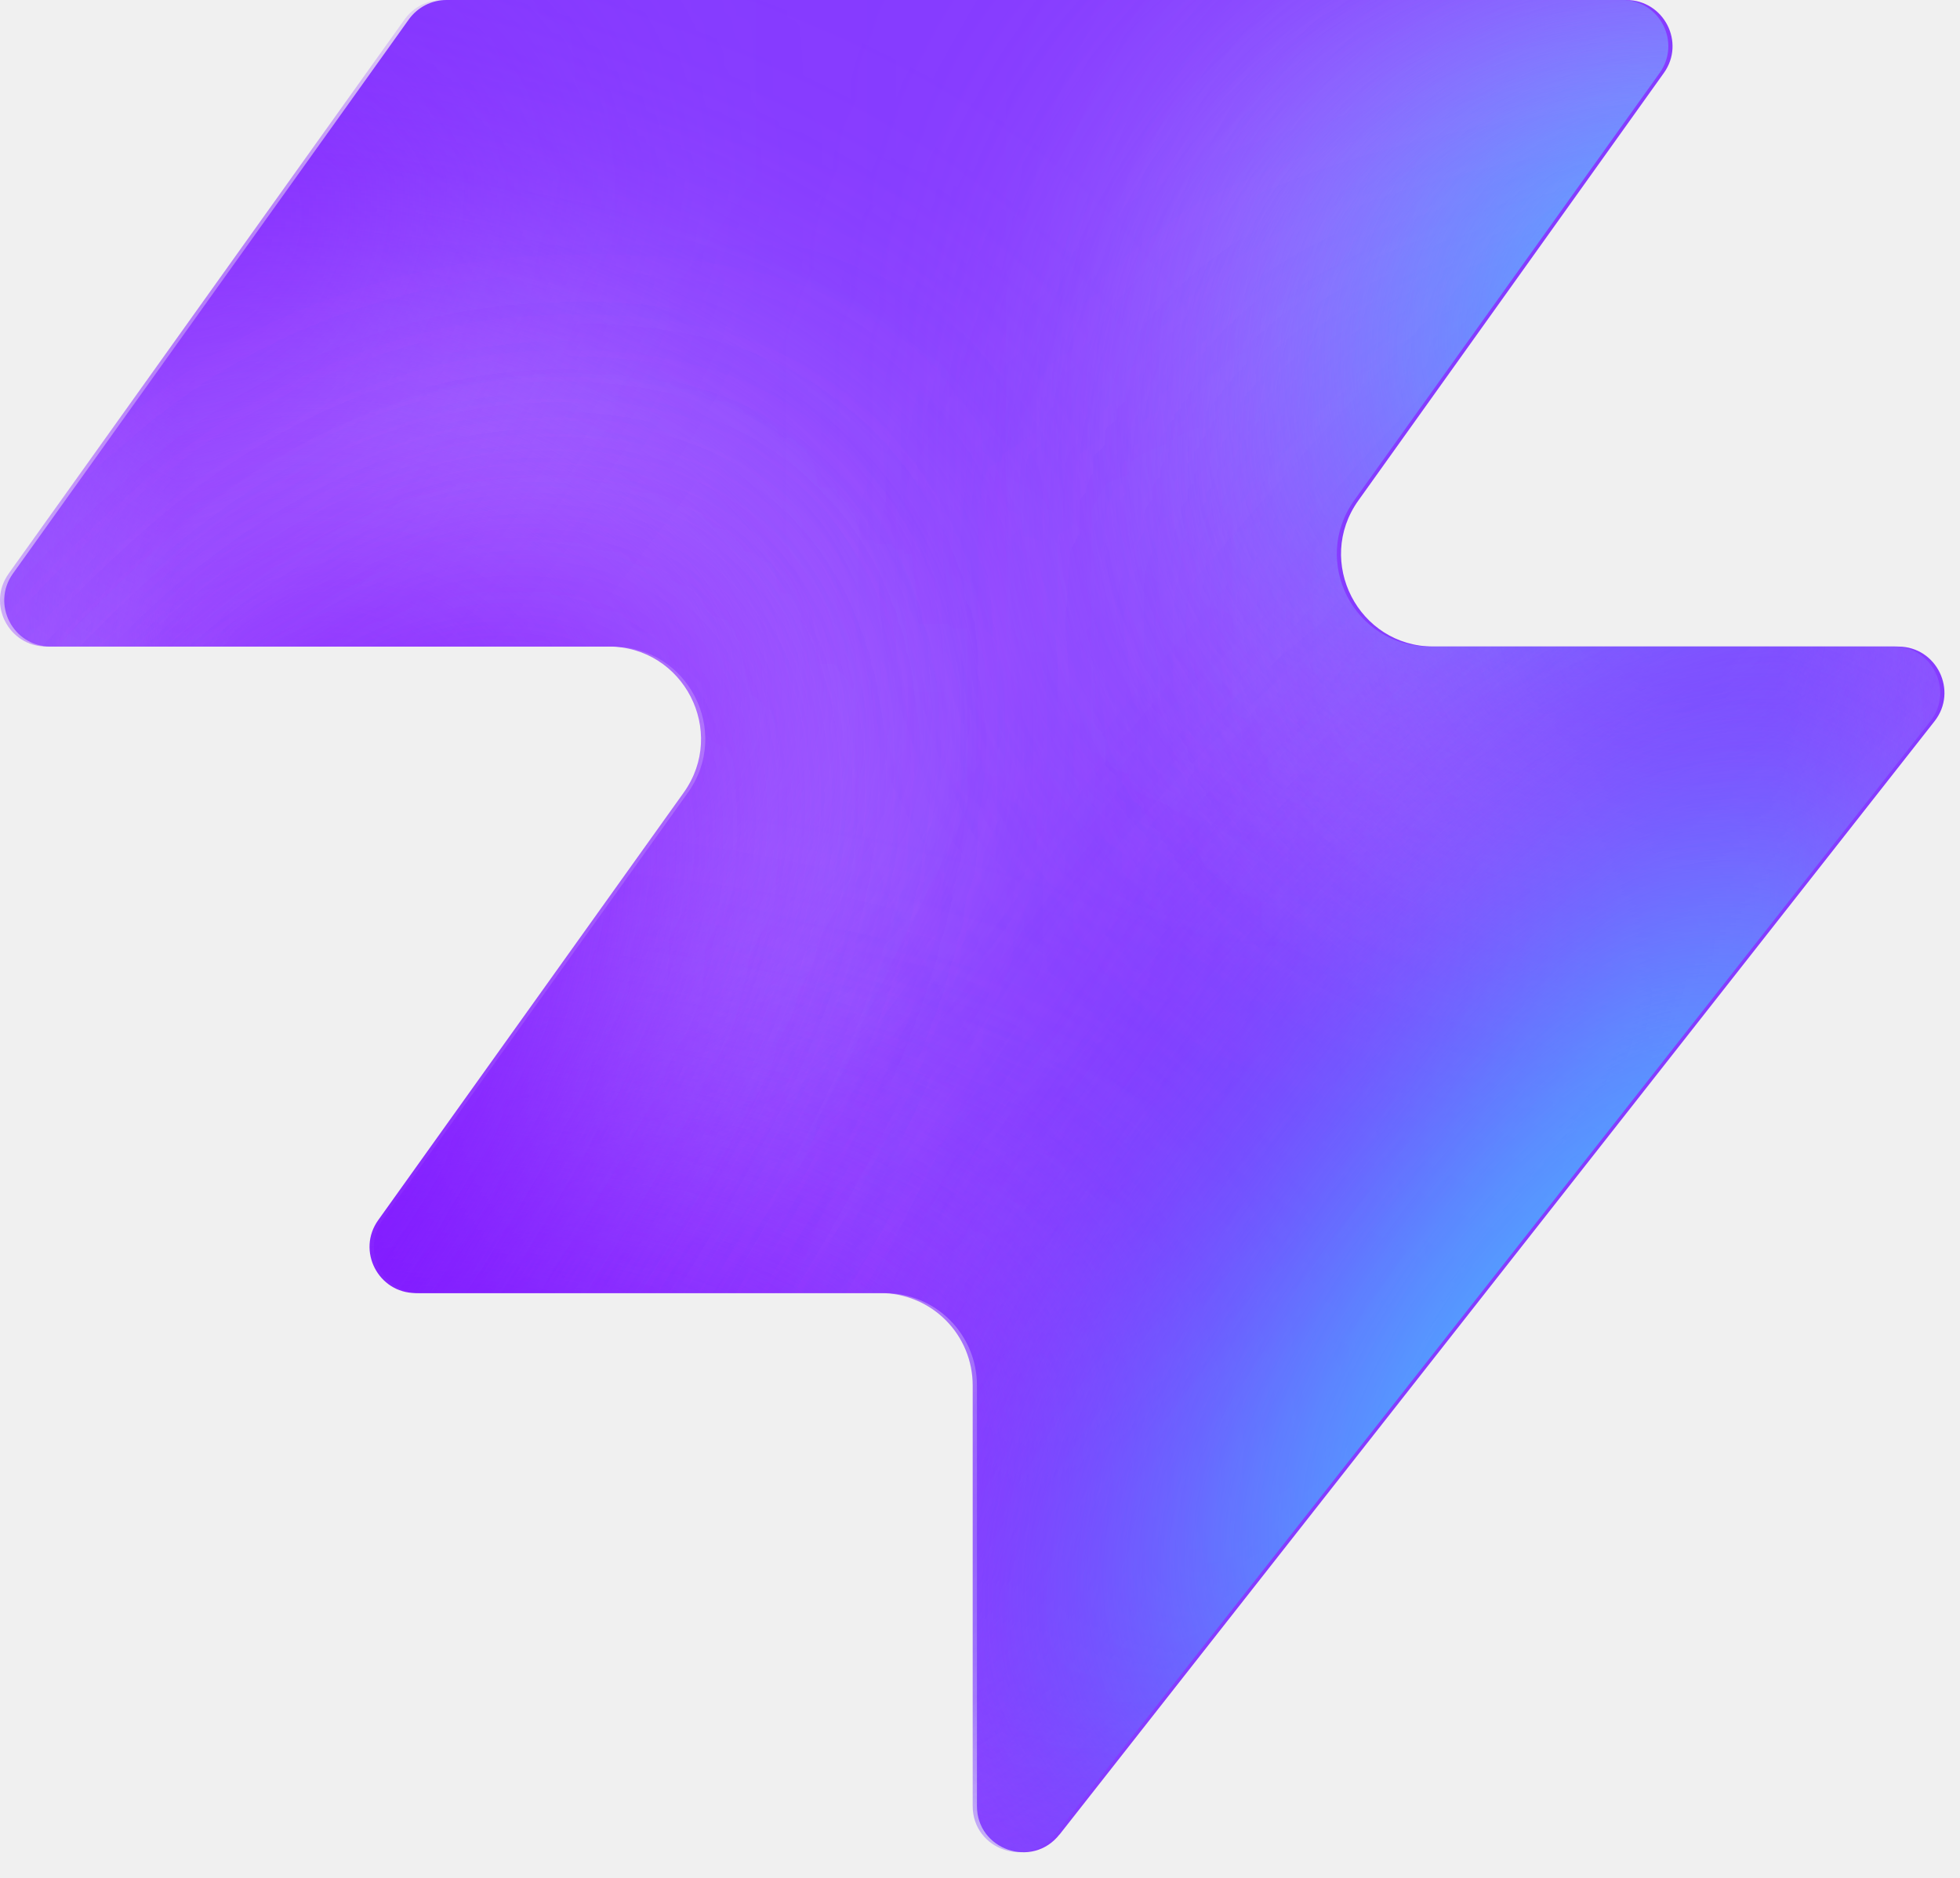
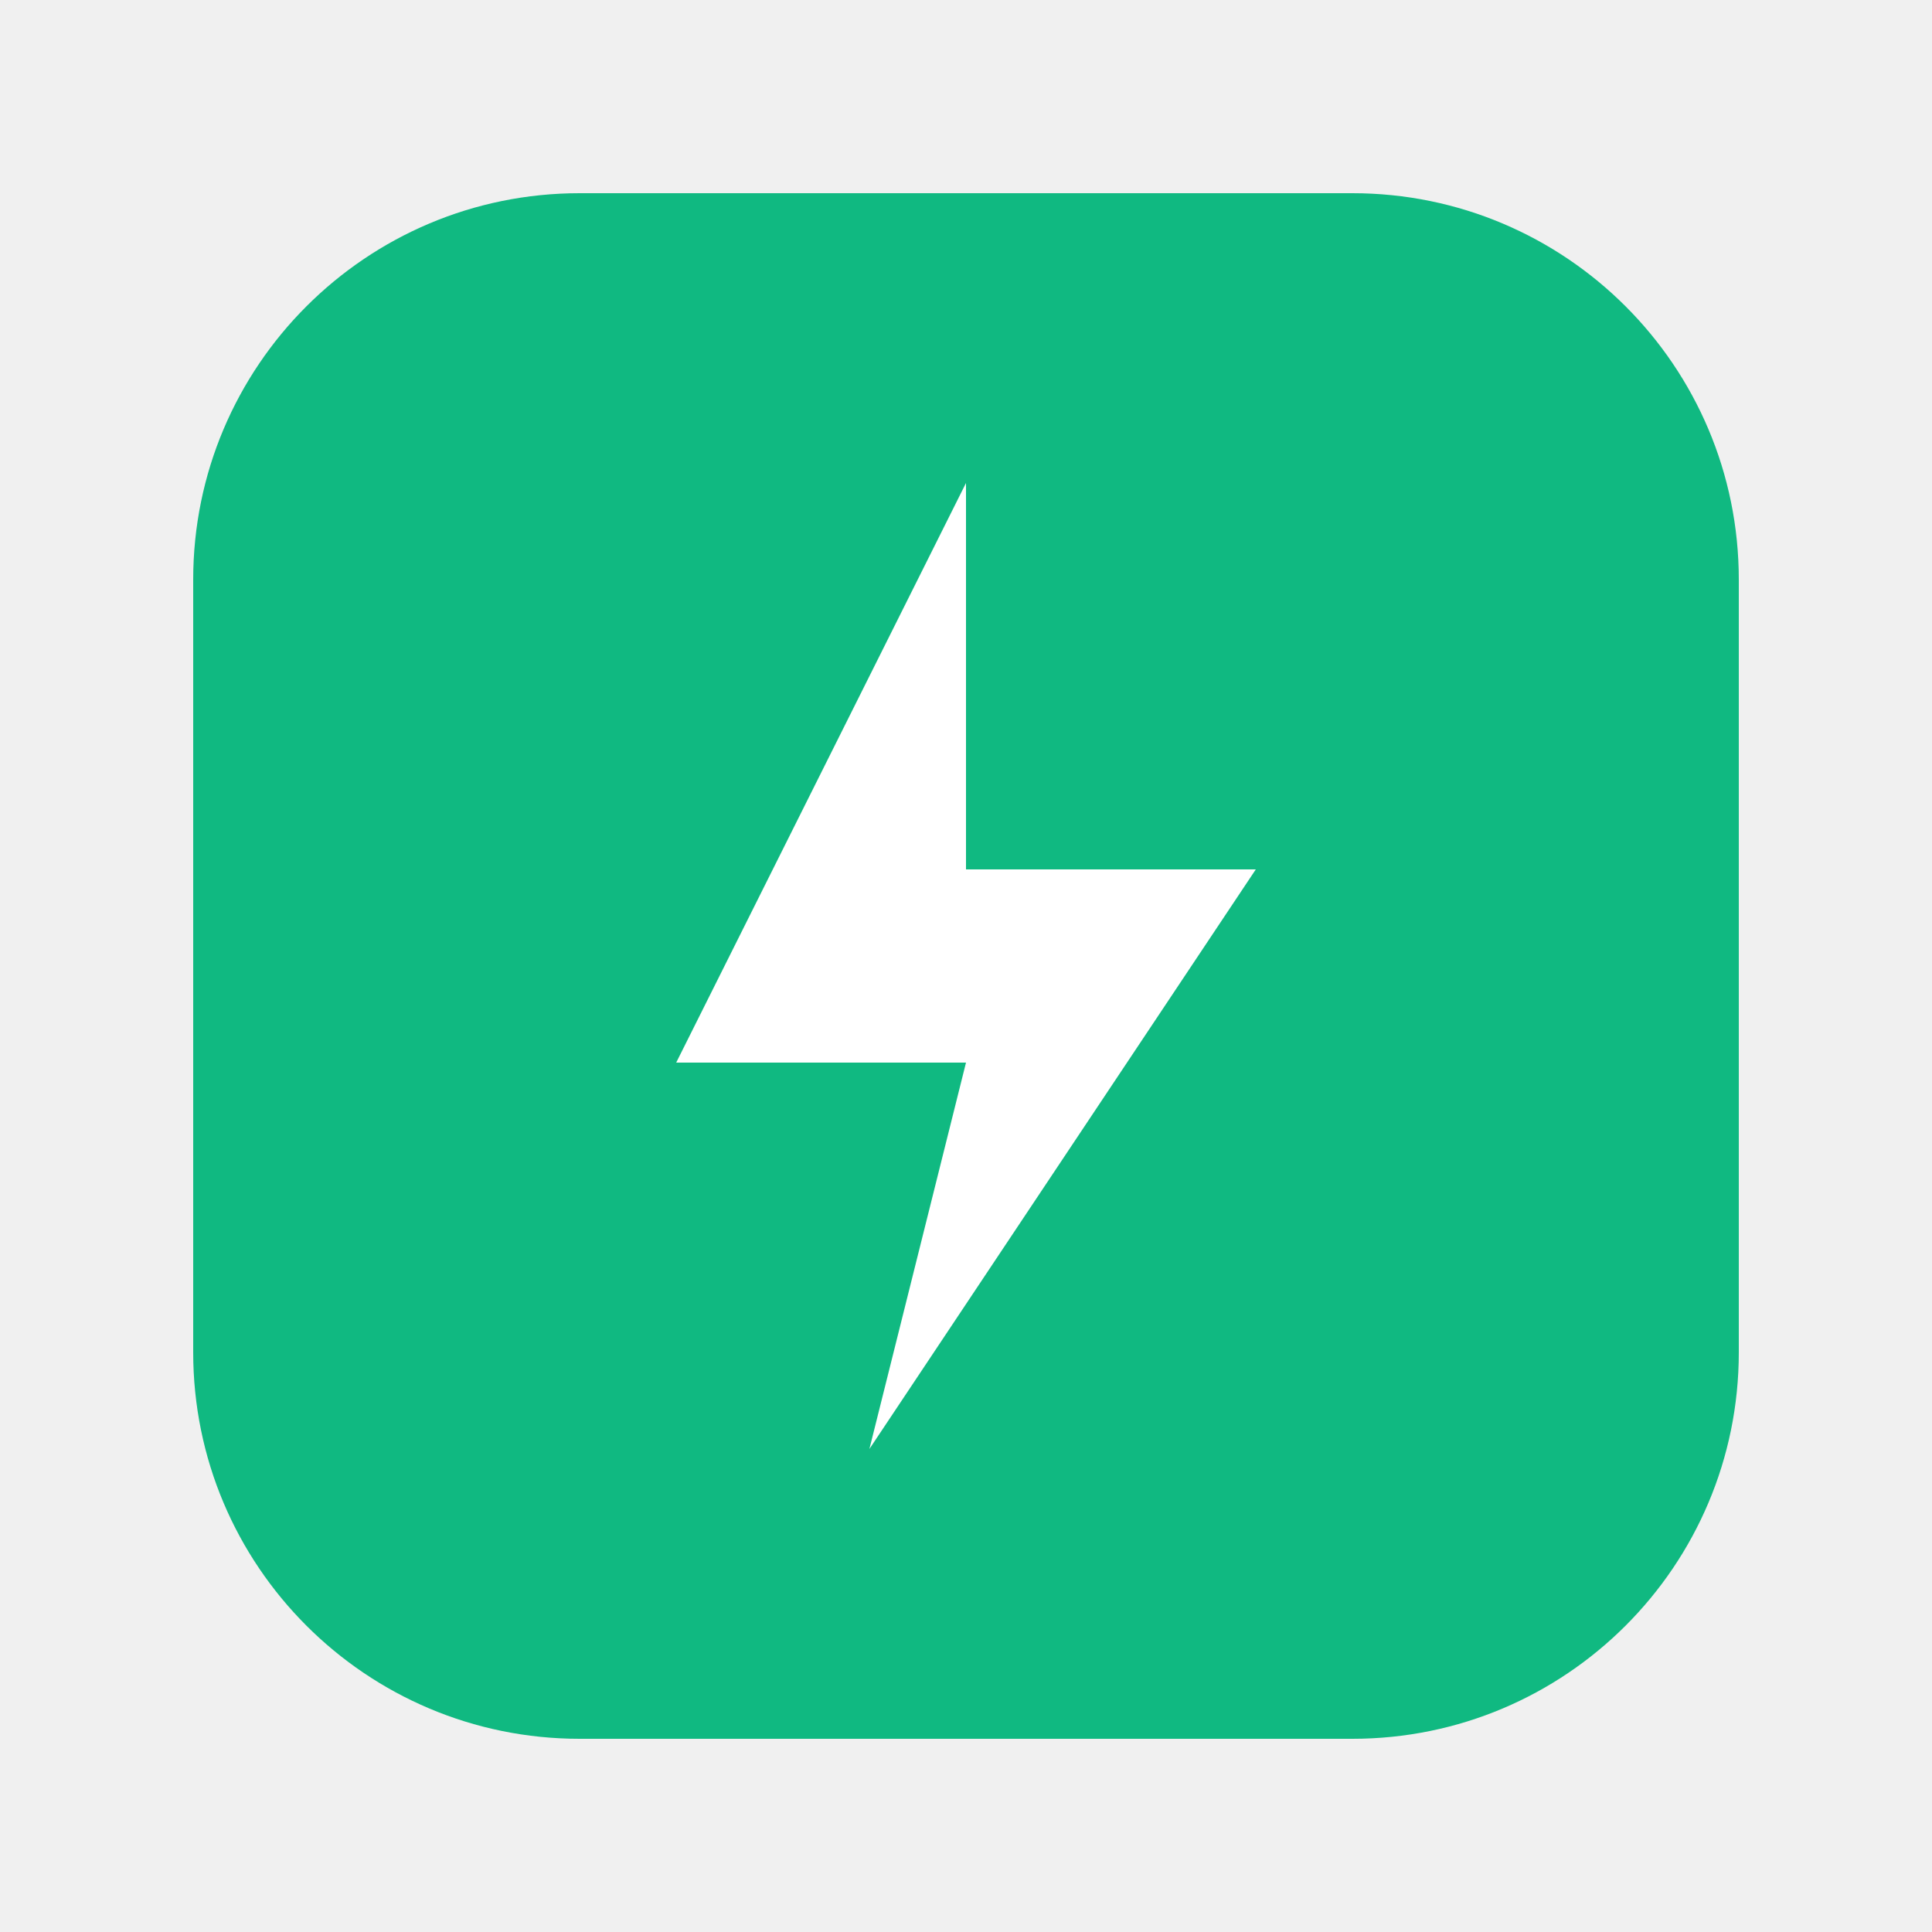
- <svg xmlns="http://www.w3.org/2000/svg" width="48" height="46" fill="none" viewBox="0 0 48 46">
-   <path fill="#863bff" d="M25.946 44.938c-.664.845-2.021.375-2.021-.698V33.937a2.26 2.26 0 0 0-2.262-2.262H10.287c-.92 0-1.456-1.04-.92-1.788l7.48-10.471c1.07-1.497 0-3.578-1.842-3.578H1.237c-.92 0-1.456-1.04-.92-1.788L10.013.474c.214-.297.556-.474.92-.474h28.894c.92 0 1.456 1.04.92 1.788l-7.48 10.471c-1.07 1.498 0 3.579 1.842 3.579h11.377c.943 0 1.473 1.088.89 1.83L25.947 44.94z" style="fill:#863bff;fill:color(display-p3 .525 .23 1);fill-opacity:1" />
-   <mask id="a" width="48" height="46" x="0" y="0" maskUnits="userSpaceOnUse" style="mask-type:alpha">
-     <path fill="#000" d="M25.842 44.938c-.664.844-2.021.375-2.021-.698V33.937a2.26 2.26 0 0 0-2.262-2.262H10.183c-.92 0-1.456-1.04-.92-1.788l7.48-10.471c1.07-1.498 0-3.579-1.842-3.579H1.133c-.92 0-1.456-1.04-.92-1.787L9.91.473c.214-.297.556-.474.92-.474h28.894c.92 0 1.456 1.04.92 1.788l-7.48 10.471c-1.07 1.498 0 3.578 1.842 3.578h11.377c.943 0 1.473 1.088.89 1.832L25.843 44.94z" style="fill:#000;fill-opacity:1" />
-   </mask>
-   <g mask="url(#a)">
-     <g filter="url(#b)">
-       <ellipse cx="5.508" cy="14.704" fill="#ede6ff" rx="5.508" ry="14.704" style="fill:#ede6ff;fill:color(display-p3 .927 .903 1);fill-opacity:1" transform="matrix(.00324 1 1 -.00324 -4.47 31.516)" />
-     </g>
-     <g filter="url(#c)">
-       <ellipse cx="10.399" cy="29.851" fill="#ede6ff" rx="10.399" ry="29.851" style="fill:#ede6ff;fill:color(display-p3 .927 .903 1);fill-opacity:1" transform="matrix(.00324 1 1 -.00324 -39.328 7.883)" />
-     </g>
-     <g filter="url(#d)">
-       <ellipse cx="5.508" cy="30.487" fill="#7e14ff" rx="5.508" ry="30.487" style="fill:#7e14ff;fill:color(display-p3 .492 .077 1);fill-opacity:1" transform="rotate(89.814 -25.913 -14.639)scale(1 -1)" />
-     </g>
-     <g filter="url(#e)">
-       <ellipse cx="5.508" cy="30.599" fill="#7e14ff" rx="5.508" ry="30.599" style="fill:#7e14ff;fill:color(display-p3 .492 .077 1);fill-opacity:1" transform="rotate(89.814 -32.644 -3.334)scale(1 -1)" />
-     </g>
-     <g filter="url(#f)">
-       <ellipse cx="5.508" cy="30.599" fill="#7e14ff" rx="5.508" ry="30.599" style="fill:#7e14ff;fill:color(display-p3 .492 .077 1);fill-opacity:1" transform="matrix(.00324 1 1 -.00324 -34.34 30.47)" />
-     </g>
-     <g filter="url(#g)">
-       <ellipse cx="14.072" cy="22.078" fill="#ede6ff" rx="14.072" ry="22.078" style="fill:#ede6ff;fill:color(display-p3 .927 .903 1);fill-opacity:1" transform="rotate(93.35 24.506 48.493)scale(-1 1)" />
-     </g>
-     <g filter="url(#h)">
-       <ellipse cx="3.47" cy="21.501" fill="#7e14ff" rx="3.47" ry="21.501" style="fill:#7e14ff;fill:color(display-p3 .492 .077 1);fill-opacity:1" transform="rotate(89.009 28.708 47.59)scale(-1 1)" />
-     </g>
-     <g filter="url(#i)">
-       <ellipse cx="3.47" cy="21.501" fill="#7e14ff" rx="3.47" ry="21.501" style="fill:#7e14ff;fill:color(display-p3 .492 .077 1);fill-opacity:1" transform="rotate(89.009 28.708 47.59)scale(-1 1)" />
-     </g>
-     <g filter="url(#j)">
-       <ellipse cx=".387" cy="8.972" fill="#7e14ff" rx="4.407" ry="29.108" style="fill:#7e14ff;fill:color(display-p3 .492 .077 1);fill-opacity:1" transform="rotate(39.51 .387 8.972)" />
-     </g>
-     <g filter="url(#k)">
-       <ellipse cx="47.523" cy="-6.092" fill="#7e14ff" rx="4.407" ry="29.108" style="fill:#7e14ff;fill:color(display-p3 .492 .077 1);fill-opacity:1" transform="rotate(37.892 47.523 -6.092)" />
-     </g>
-     <g filter="url(#l)">
-       <ellipse cx="41.412" cy="6.333" fill="#47bfff" rx="5.971" ry="9.665" style="fill:#47bfff;fill:color(display-p3 .28 .748 1);fill-opacity:1" transform="rotate(37.892 41.412 6.333)" />
-     </g>
-     <g filter="url(#m)">
-       <ellipse cx="-1.879" cy="38.332" fill="#7e14ff" rx="4.407" ry="29.108" style="fill:#7e14ff;fill:color(display-p3 .492 .077 1);fill-opacity:1" transform="rotate(37.892 -1.88 38.332)" />
-     </g>
-     <g filter="url(#n)">
-       <ellipse cx="-1.879" cy="38.332" fill="#7e14ff" rx="4.407" ry="29.108" style="fill:#7e14ff;fill:color(display-p3 .492 .077 1);fill-opacity:1" transform="rotate(37.892 -1.88 38.332)" />
-     </g>
-     <g filter="url(#o)">
-       <ellipse cx="35.651" cy="29.907" fill="#7e14ff" rx="4.407" ry="29.108" style="fill:#7e14ff;fill:color(display-p3 .492 .077 1);fill-opacity:1" transform="rotate(37.892 35.651 29.907)" />
-     </g>
-     <g filter="url(#p)">
-       <ellipse cx="38.418" cy="32.4" fill="#47bfff" rx="5.971" ry="15.297" style="fill:#47bfff;fill:color(display-p3 .28 .748 1);fill-opacity:1" transform="rotate(37.892 38.418 32.4)" />
-     </g>
-   </g>
-   <defs>
-     <filter id="b" width="60.045" height="41.654" x="-19.77" y="16.149" color-interpolation-filters="sRGB" filterUnits="userSpaceOnUse">
-       <feFlood flood-opacity="0" result="BackgroundImageFix" />
-       <feBlend in="SourceGraphic" in2="BackgroundImageFix" result="shape" />
-       <feGaussianBlur result="effect1_foregroundBlur_2002_17158" stdDeviation="7.659" />
-     </filter>
-     <filter id="c" width="90.34" height="51.437" x="-54.613" y="-7.533" color-interpolation-filters="sRGB" filterUnits="userSpaceOnUse">
-       <feFlood flood-opacity="0" result="BackgroundImageFix" />
-       <feBlend in="SourceGraphic" in2="BackgroundImageFix" result="shape" />
-       <feGaussianBlur result="effect1_foregroundBlur_2002_17158" stdDeviation="7.659" />
-     </filter>
-     <filter id="d" width="79.355" height="29.4" x="-49.64" y="2.03" color-interpolation-filters="sRGB" filterUnits="userSpaceOnUse">
-       <feFlood flood-opacity="0" result="BackgroundImageFix" />
-       <feBlend in="SourceGraphic" in2="BackgroundImageFix" result="shape" />
-       <feGaussianBlur result="effect1_foregroundBlur_2002_17158" stdDeviation="4.596" />
-     </filter>
-     <filter id="e" width="79.579" height="29.4" x="-45.045" y="20.029" color-interpolation-filters="sRGB" filterUnits="userSpaceOnUse">
-       <feFlood flood-opacity="0" result="BackgroundImageFix" />
-       <feBlend in="SourceGraphic" in2="BackgroundImageFix" result="shape" />
-       <feGaussianBlur result="effect1_foregroundBlur_2002_17158" stdDeviation="4.596" />
-     </filter>
-     <filter id="f" width="79.579" height="29.4" x="-43.513" y="21.178" color-interpolation-filters="sRGB" filterUnits="userSpaceOnUse">
-       <feFlood flood-opacity="0" result="BackgroundImageFix" />
-       <feBlend in="SourceGraphic" in2="BackgroundImageFix" result="shape" />
-       <feGaussianBlur result="effect1_foregroundBlur_2002_17158" stdDeviation="4.596" />
-     </filter>
-     <filter id="g" width="74.749" height="58.852" x="15.756" y="-17.901" color-interpolation-filters="sRGB" filterUnits="userSpaceOnUse">
-       <feFlood flood-opacity="0" result="BackgroundImageFix" />
-       <feBlend in="SourceGraphic" in2="BackgroundImageFix" result="shape" />
-       <feGaussianBlur result="effect1_foregroundBlur_2002_17158" stdDeviation="7.659" />
-     </filter>
-     <filter id="h" width="61.377" height="25.362" x="23.548" y="2.284" color-interpolation-filters="sRGB" filterUnits="userSpaceOnUse">
-       <feFlood flood-opacity="0" result="BackgroundImageFix" />
-       <feBlend in="SourceGraphic" in2="BackgroundImageFix" result="shape" />
-       <feGaussianBlur result="effect1_foregroundBlur_2002_17158" stdDeviation="4.596" />
-     </filter>
-     <filter id="i" width="61.377" height="25.362" x="23.548" y="2.284" color-interpolation-filters="sRGB" filterUnits="userSpaceOnUse">
-       <feFlood flood-opacity="0" result="BackgroundImageFix" />
-       <feBlend in="SourceGraphic" in2="BackgroundImageFix" result="shape" />
-       <feGaussianBlur result="effect1_foregroundBlur_2002_17158" stdDeviation="4.596" />
-     </filter>
-     <filter id="j" width="56.045" height="63.649" x="-27.636" y="-22.853" color-interpolation-filters="sRGB" filterUnits="userSpaceOnUse">
-       <feFlood flood-opacity="0" result="BackgroundImageFix" />
-       <feBlend in="SourceGraphic" in2="BackgroundImageFix" result="shape" />
-       <feGaussianBlur result="effect1_foregroundBlur_2002_17158" stdDeviation="4.596" />
-     </filter>
-     <filter id="k" width="54.814" height="64.646" x="20.116" y="-38.415" color-interpolation-filters="sRGB" filterUnits="userSpaceOnUse">
-       <feFlood flood-opacity="0" result="BackgroundImageFix" />
-       <feBlend in="SourceGraphic" in2="BackgroundImageFix" result="shape" />
-       <feGaussianBlur result="effect1_foregroundBlur_2002_17158" stdDeviation="4.596" />
-     </filter>
-     <filter id="l" width="33.541" height="35.313" x="24.641" y="-11.323" color-interpolation-filters="sRGB" filterUnits="userSpaceOnUse">
-       <feFlood flood-opacity="0" result="BackgroundImageFix" />
-       <feBlend in="SourceGraphic" in2="BackgroundImageFix" result="shape" />
-       <feGaussianBlur result="effect1_foregroundBlur_2002_17158" stdDeviation="4.596" />
-     </filter>
-     <filter id="m" width="54.814" height="64.646" x="-29.286" y="6.009" color-interpolation-filters="sRGB" filterUnits="userSpaceOnUse">
-       <feFlood flood-opacity="0" result="BackgroundImageFix" />
-       <feBlend in="SourceGraphic" in2="BackgroundImageFix" result="shape" />
-       <feGaussianBlur result="effect1_foregroundBlur_2002_17158" stdDeviation="4.596" />
-     </filter>
-     <filter id="n" width="54.814" height="64.646" x="-29.286" y="6.009" color-interpolation-filters="sRGB" filterUnits="userSpaceOnUse">
-       <feFlood flood-opacity="0" result="BackgroundImageFix" />
-       <feBlend in="SourceGraphic" in2="BackgroundImageFix" result="shape" />
-       <feGaussianBlur result="effect1_foregroundBlur_2002_17158" stdDeviation="4.596" />
-     </filter>
-     <filter id="o" width="54.814" height="64.646" x="8.244" y="-2.416" color-interpolation-filters="sRGB" filterUnits="userSpaceOnUse">
-       <feFlood flood-opacity="0" result="BackgroundImageFix" />
-       <feBlend in="SourceGraphic" in2="BackgroundImageFix" result="shape" />
-       <feGaussianBlur result="effect1_foregroundBlur_2002_17158" stdDeviation="4.596" />
-     </filter>
-     <filter id="p" width="39.409" height="43.623" x="18.713" y="10.588" color-interpolation-filters="sRGB" filterUnits="userSpaceOnUse">
-       <feFlood flood-opacity="0" result="BackgroundImageFix" />
-       <feBlend in="SourceGraphic" in2="BackgroundImageFix" result="shape" />
-       <feGaussianBlur result="effect1_foregroundBlur_2002_17158" stdDeviation="4.596" />
-     </filter>
-   </defs>
+ <svg xmlns="http://www.w3.org/2000/svg" viewBox="0 0 100 100">
+   <rect x="10" y="10" width="80" height="80" rx="20" fill="#10b981" />
+   <path d="M50 25 L35 55 L50 55 L45 75 L65 45 L50 45 Z" fill="white" />
</svg>
